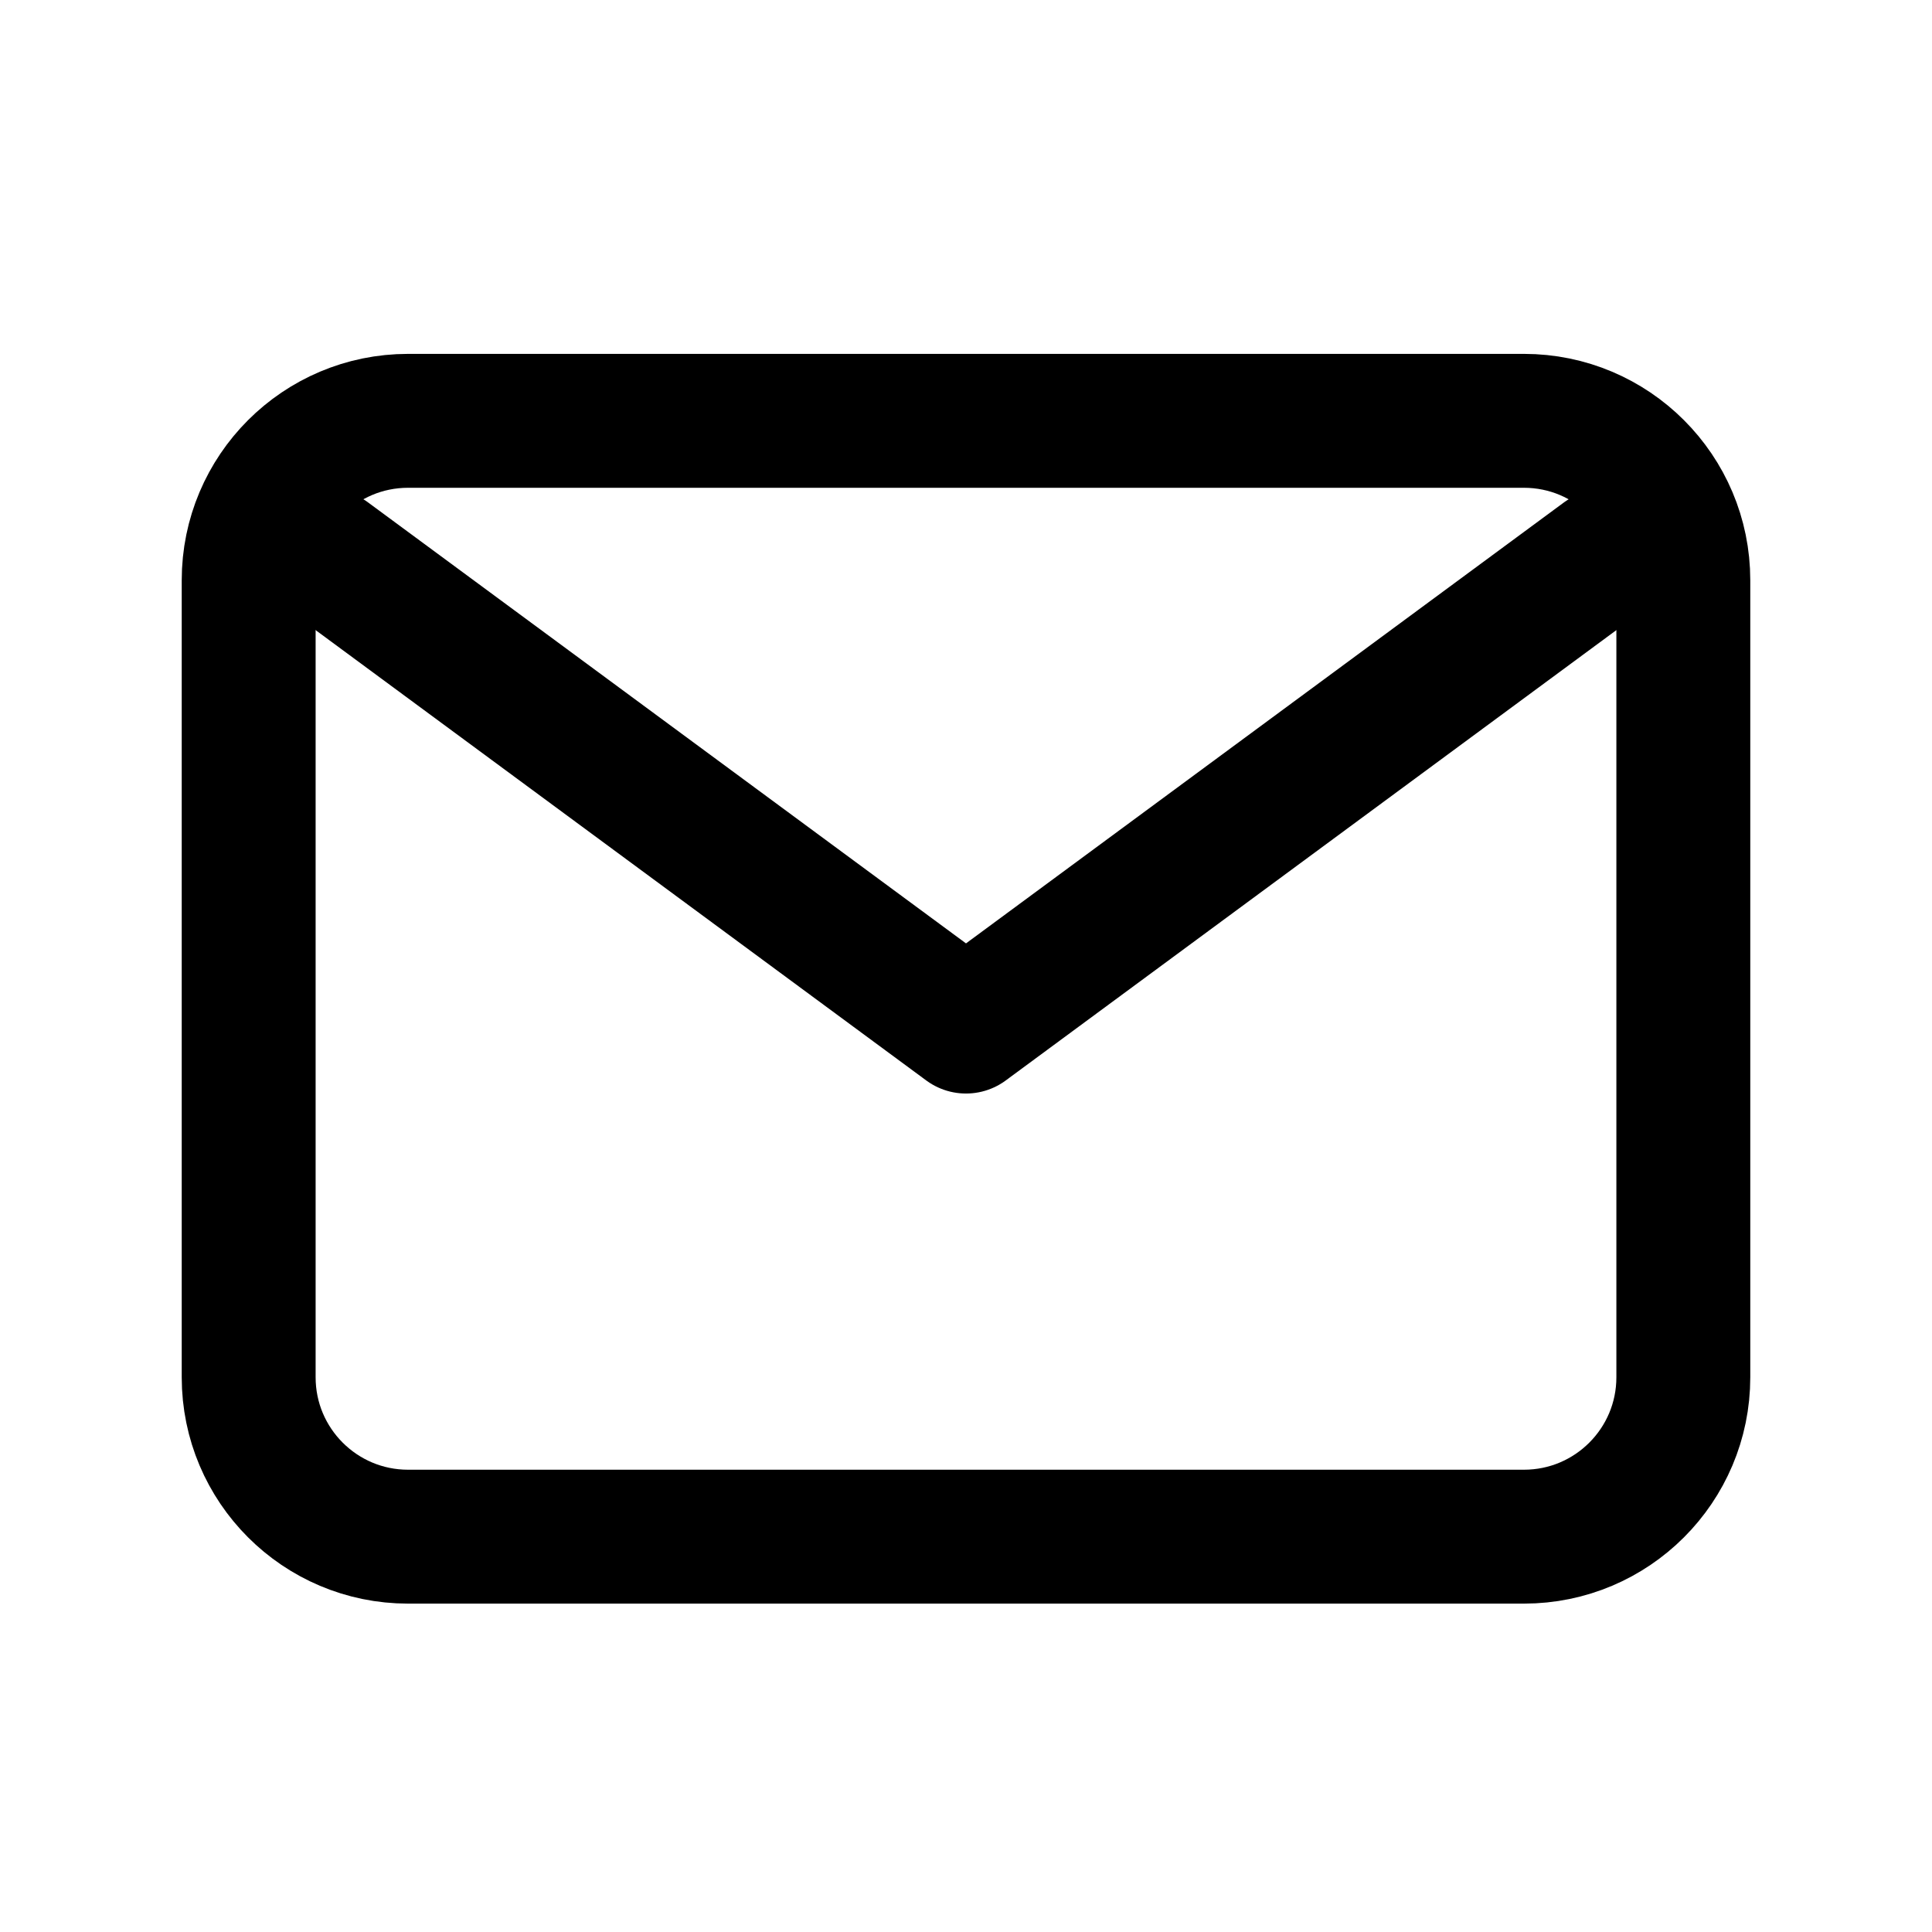
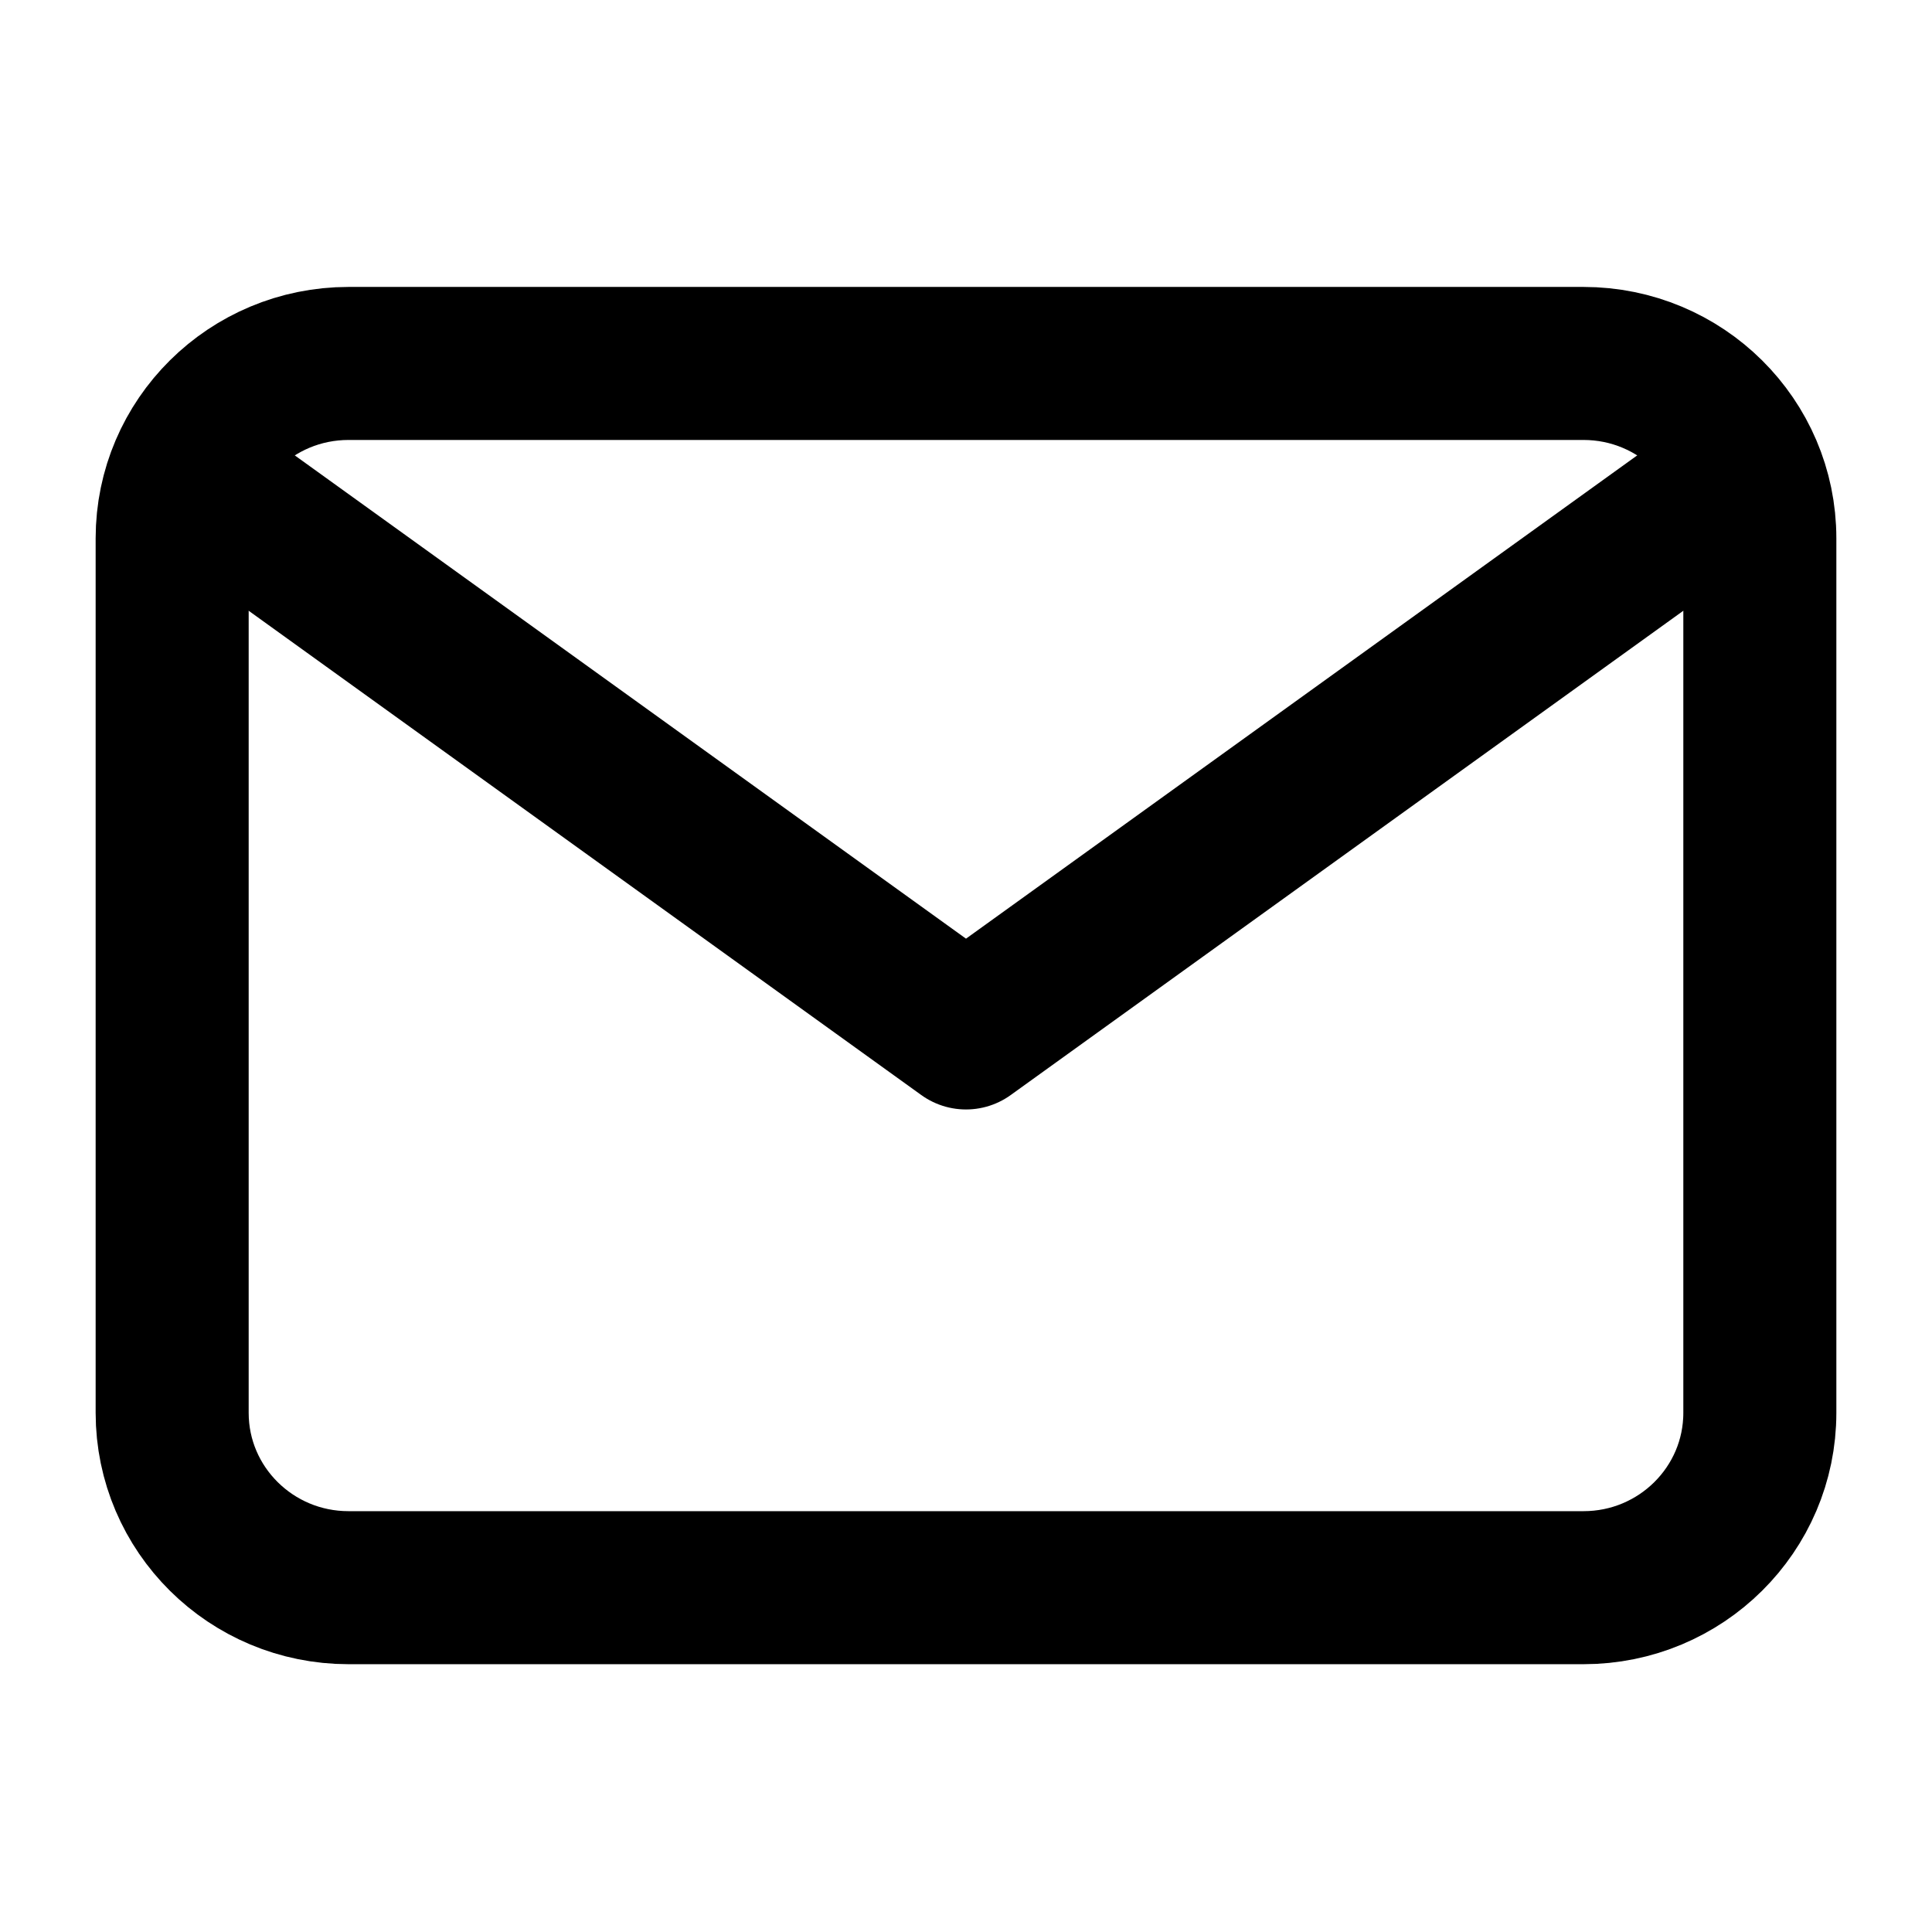
<svg xmlns="http://www.w3.org/2000/svg" width="101" height="101" viewBox="0 0 101 101" fill="none">
-   <path d="M17.167 29.084L50.5 53.667L83.834 29.084" stroke="black" stroke-width="7" stroke-linecap="round" stroke-linejoin="round" />
-   <path d="M79.667 22H21.333C16.731 22 13 25.731 13 30.333V72C13 76.602 16.731 80.333 21.333 80.333H79.667C84.269 80.333 88 76.602 88 72V30.333C88 25.731 84.269 22 79.667 22Z" stroke="black" stroke-width="7" stroke-linecap="round" stroke-linejoin="round" />
+   <path d="M13 27L50.5 54L88 27" stroke="black" stroke-width="8" stroke-linecap="round" stroke-linejoin="round" />
+   <path d="M82.778 19H18.222C13.129 19 9 23.093 9 28.143V73.857C9 78.907 13.129 83 18.222 83H82.778C87.871 83 92 78.907 92 73.857V28.143C92 23.093 87.871 19 82.778 19Z" stroke="black" stroke-width="8" stroke-linecap="round" stroke-linejoin="round" />
</svg>
